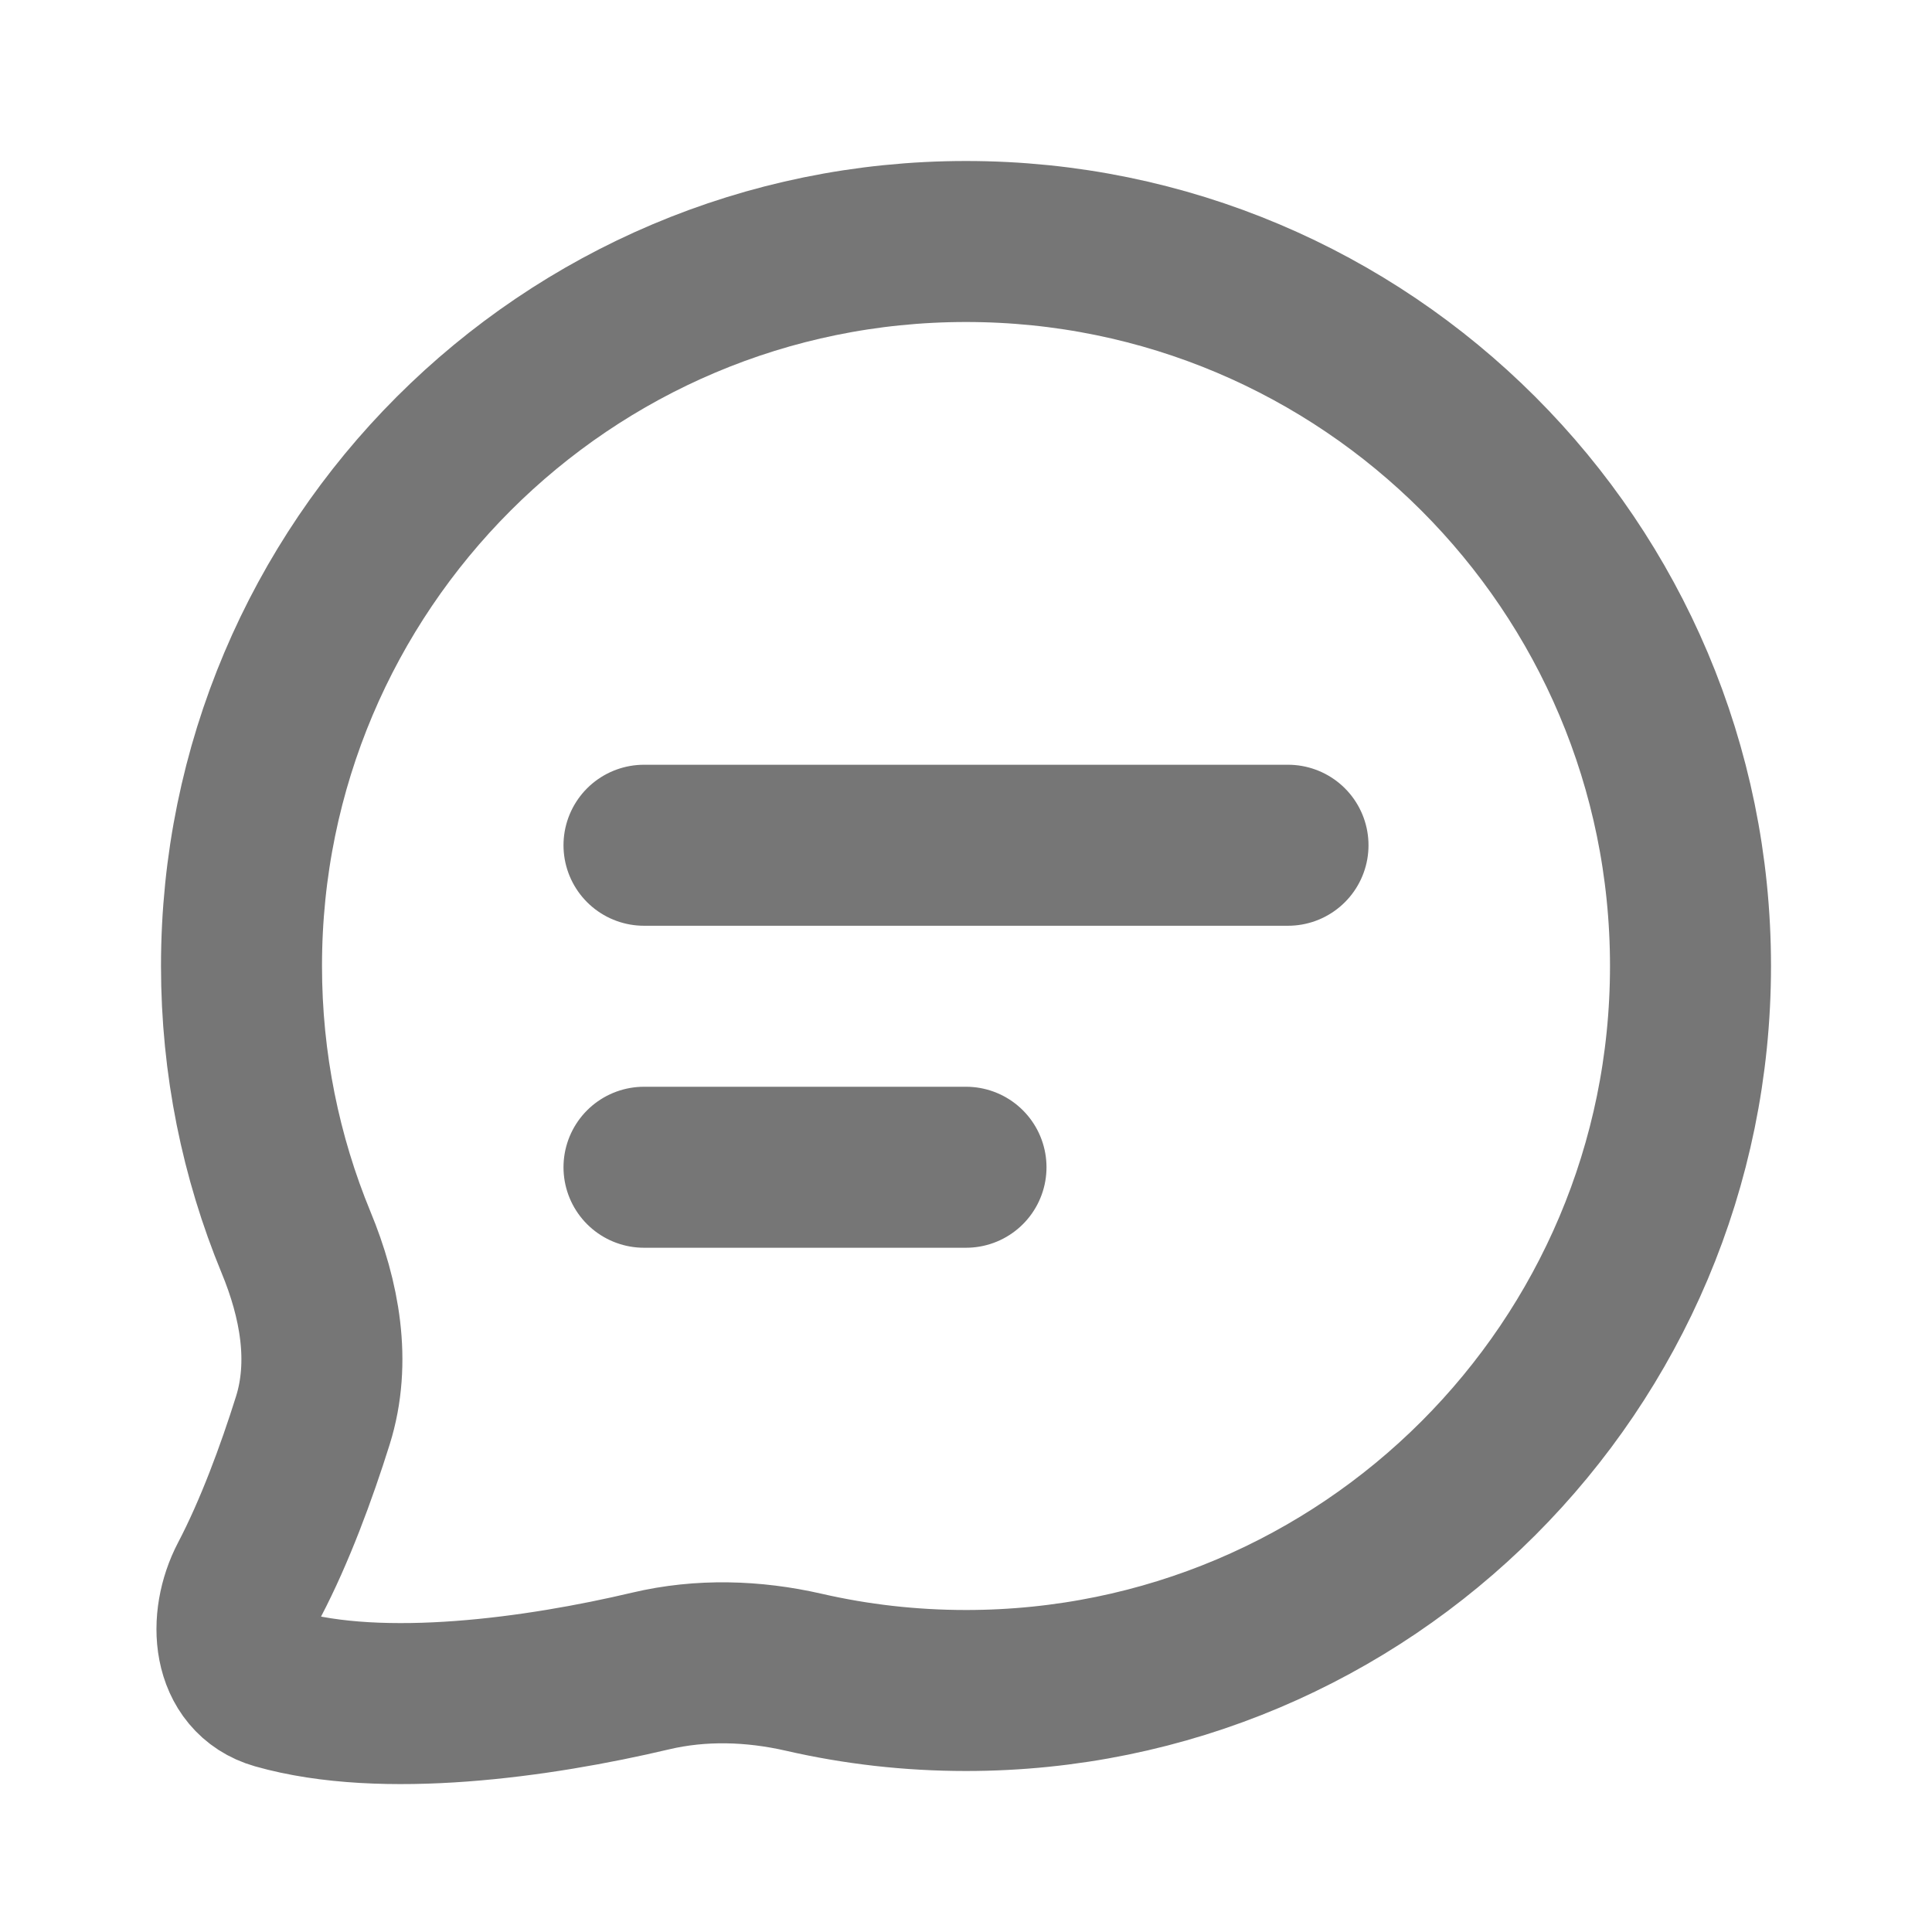
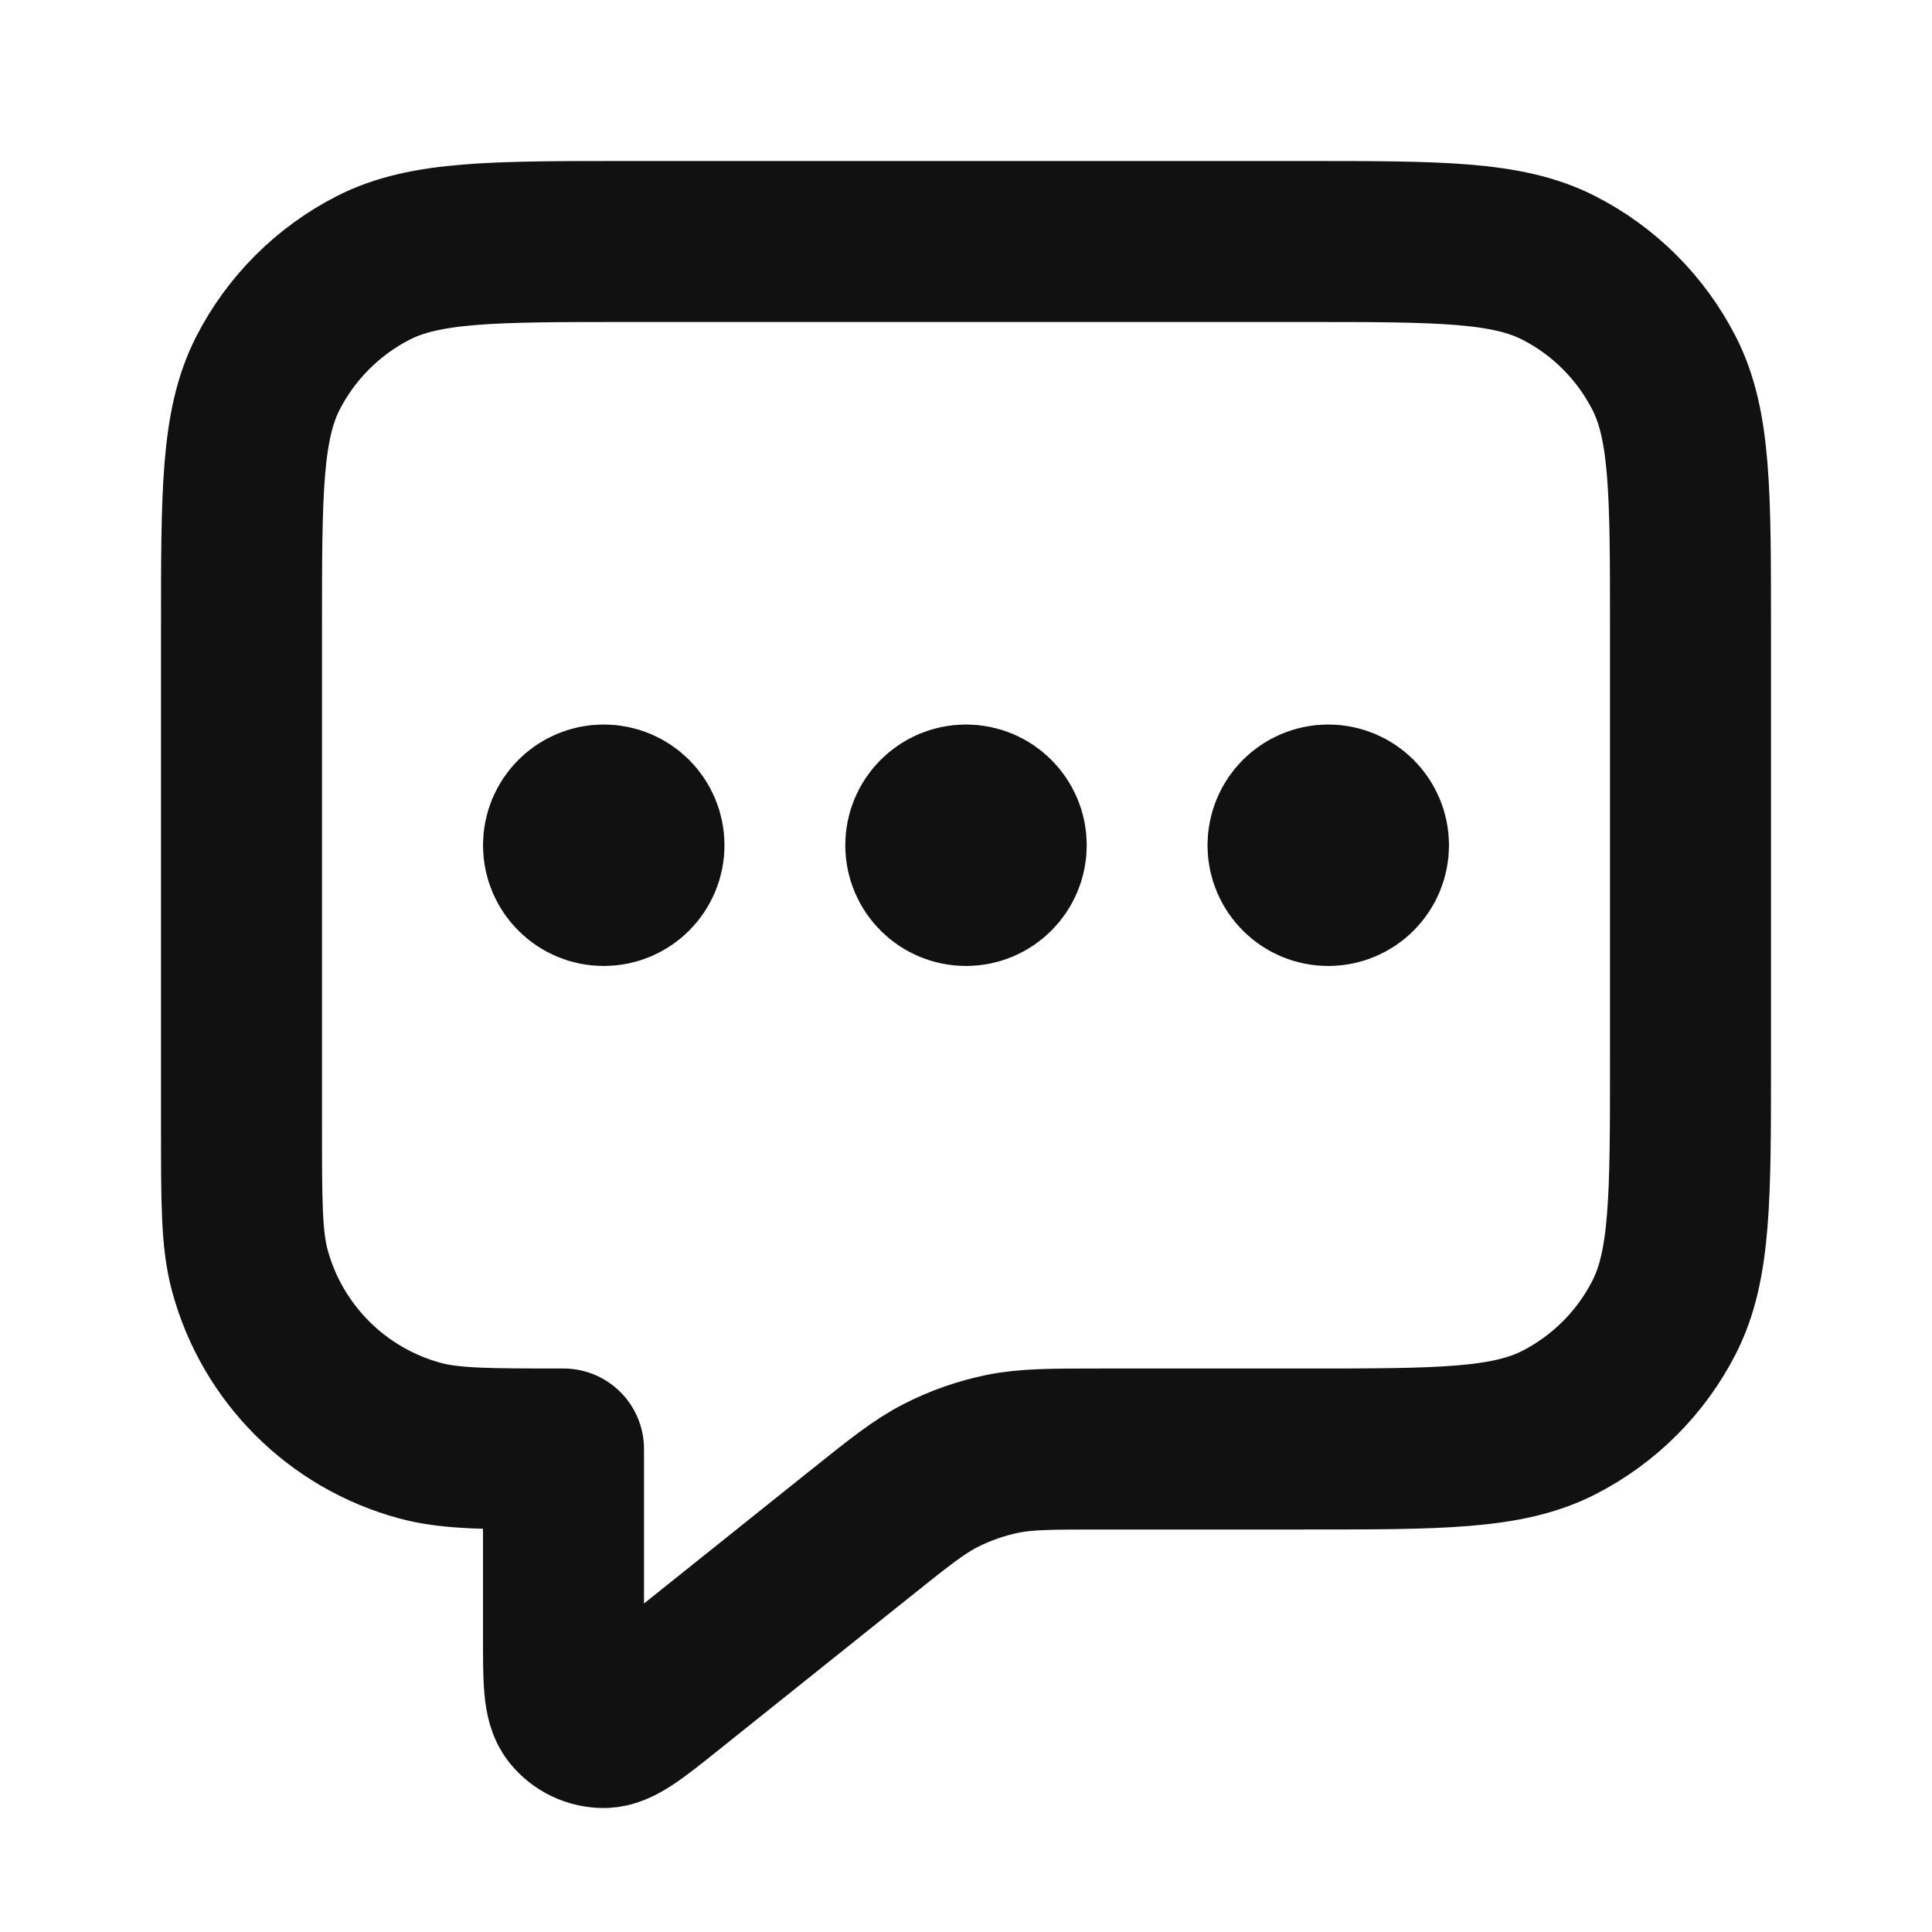
<svg xmlns="http://www.w3.org/2000/svg" width="24" height="24" viewBox="0 0 24 24" fill="none">
-   <path d="M8 10.5H16M8 14.5H12M3 12C3 7.029 7.029 3 12 3C16.971 3 21 7.029 21 12C21 16.971 16.971 21 12 21C11.307 21 10.632 20.922 9.984 20.773C9.358 20.63 8.706 20.61 8.081 20.758C6.685 21.088 4.759 21.355 3.441 20.98C2.886 20.822 2.832 20.135 3.099 19.624C3.411 19.029 3.682 18.296 3.886 17.646C4.115 16.917 3.97 16.14 3.678 15.434C3.241 14.376 3 13.216 3 12Z" stroke="#767676" stroke-width="2" stroke-linecap="round" stroke-linejoin="round" />
+   <path d="M7.5 10.5H7.51M12 10.5H12.01M16.5 10.5H16.51M7 18V20.335C7 20.868 7 21.135 7.109 21.272C7.204 21.391 7.348 21.46 7.501 21.46C7.676 21.459 7.884 21.293 8.3 20.96L10.685 19.052C11.172 18.662 11.416 18.467 11.688 18.328C11.928 18.206 12.184 18.116 12.449 18.061C12.748 18 13.06 18 13.684 18H16.2C17.88 18 18.72 18 19.362 17.673C19.927 17.385 20.385 16.927 20.673 16.362C21 15.72 21 14.88 21 13.2V7.8C21 6.12 21 5.28 20.673 4.638C20.385 4.074 19.927 3.615 19.362 3.327C18.72 3 17.88 3 16.2 3H7.8C6.12 3 5.28 3 4.638 3.327C4.074 3.615 3.615 4.074 3.327 4.638C3 5.28 3 6.12 3 7.8V14C3 14.93 3 15.395 3.102 15.777C3.38 16.812 4.188 17.62 5.224 17.898C5.605 18 6.07 18 7 18ZM8 10.5C8 10.776 7.776 11 7.5 11C7.224 11 7 10.776 7 10.5C7 10.224 7.224 10 7.5 10C7.776 10 8 10.224 8 10.5ZM12.5 10.5C12.5 10.776 12.276 11 12 11C11.724 11 11.5 10.776 11.5 10.5C11.5 10.224 11.724 10 12 10C12.276 10 12.5 10.224 12.5 10.5ZM17 10.5C17 10.776 16.776 11 16.5 11C16.224 11 16 10.776 16 10.5C16 10.224 16.224 10 16.5 10C16.776 10 17 10.224 17 10.5Z" stroke="#111111" stroke-width="2" stroke-linecap="round" stroke-linejoin="round" />
</svg>
